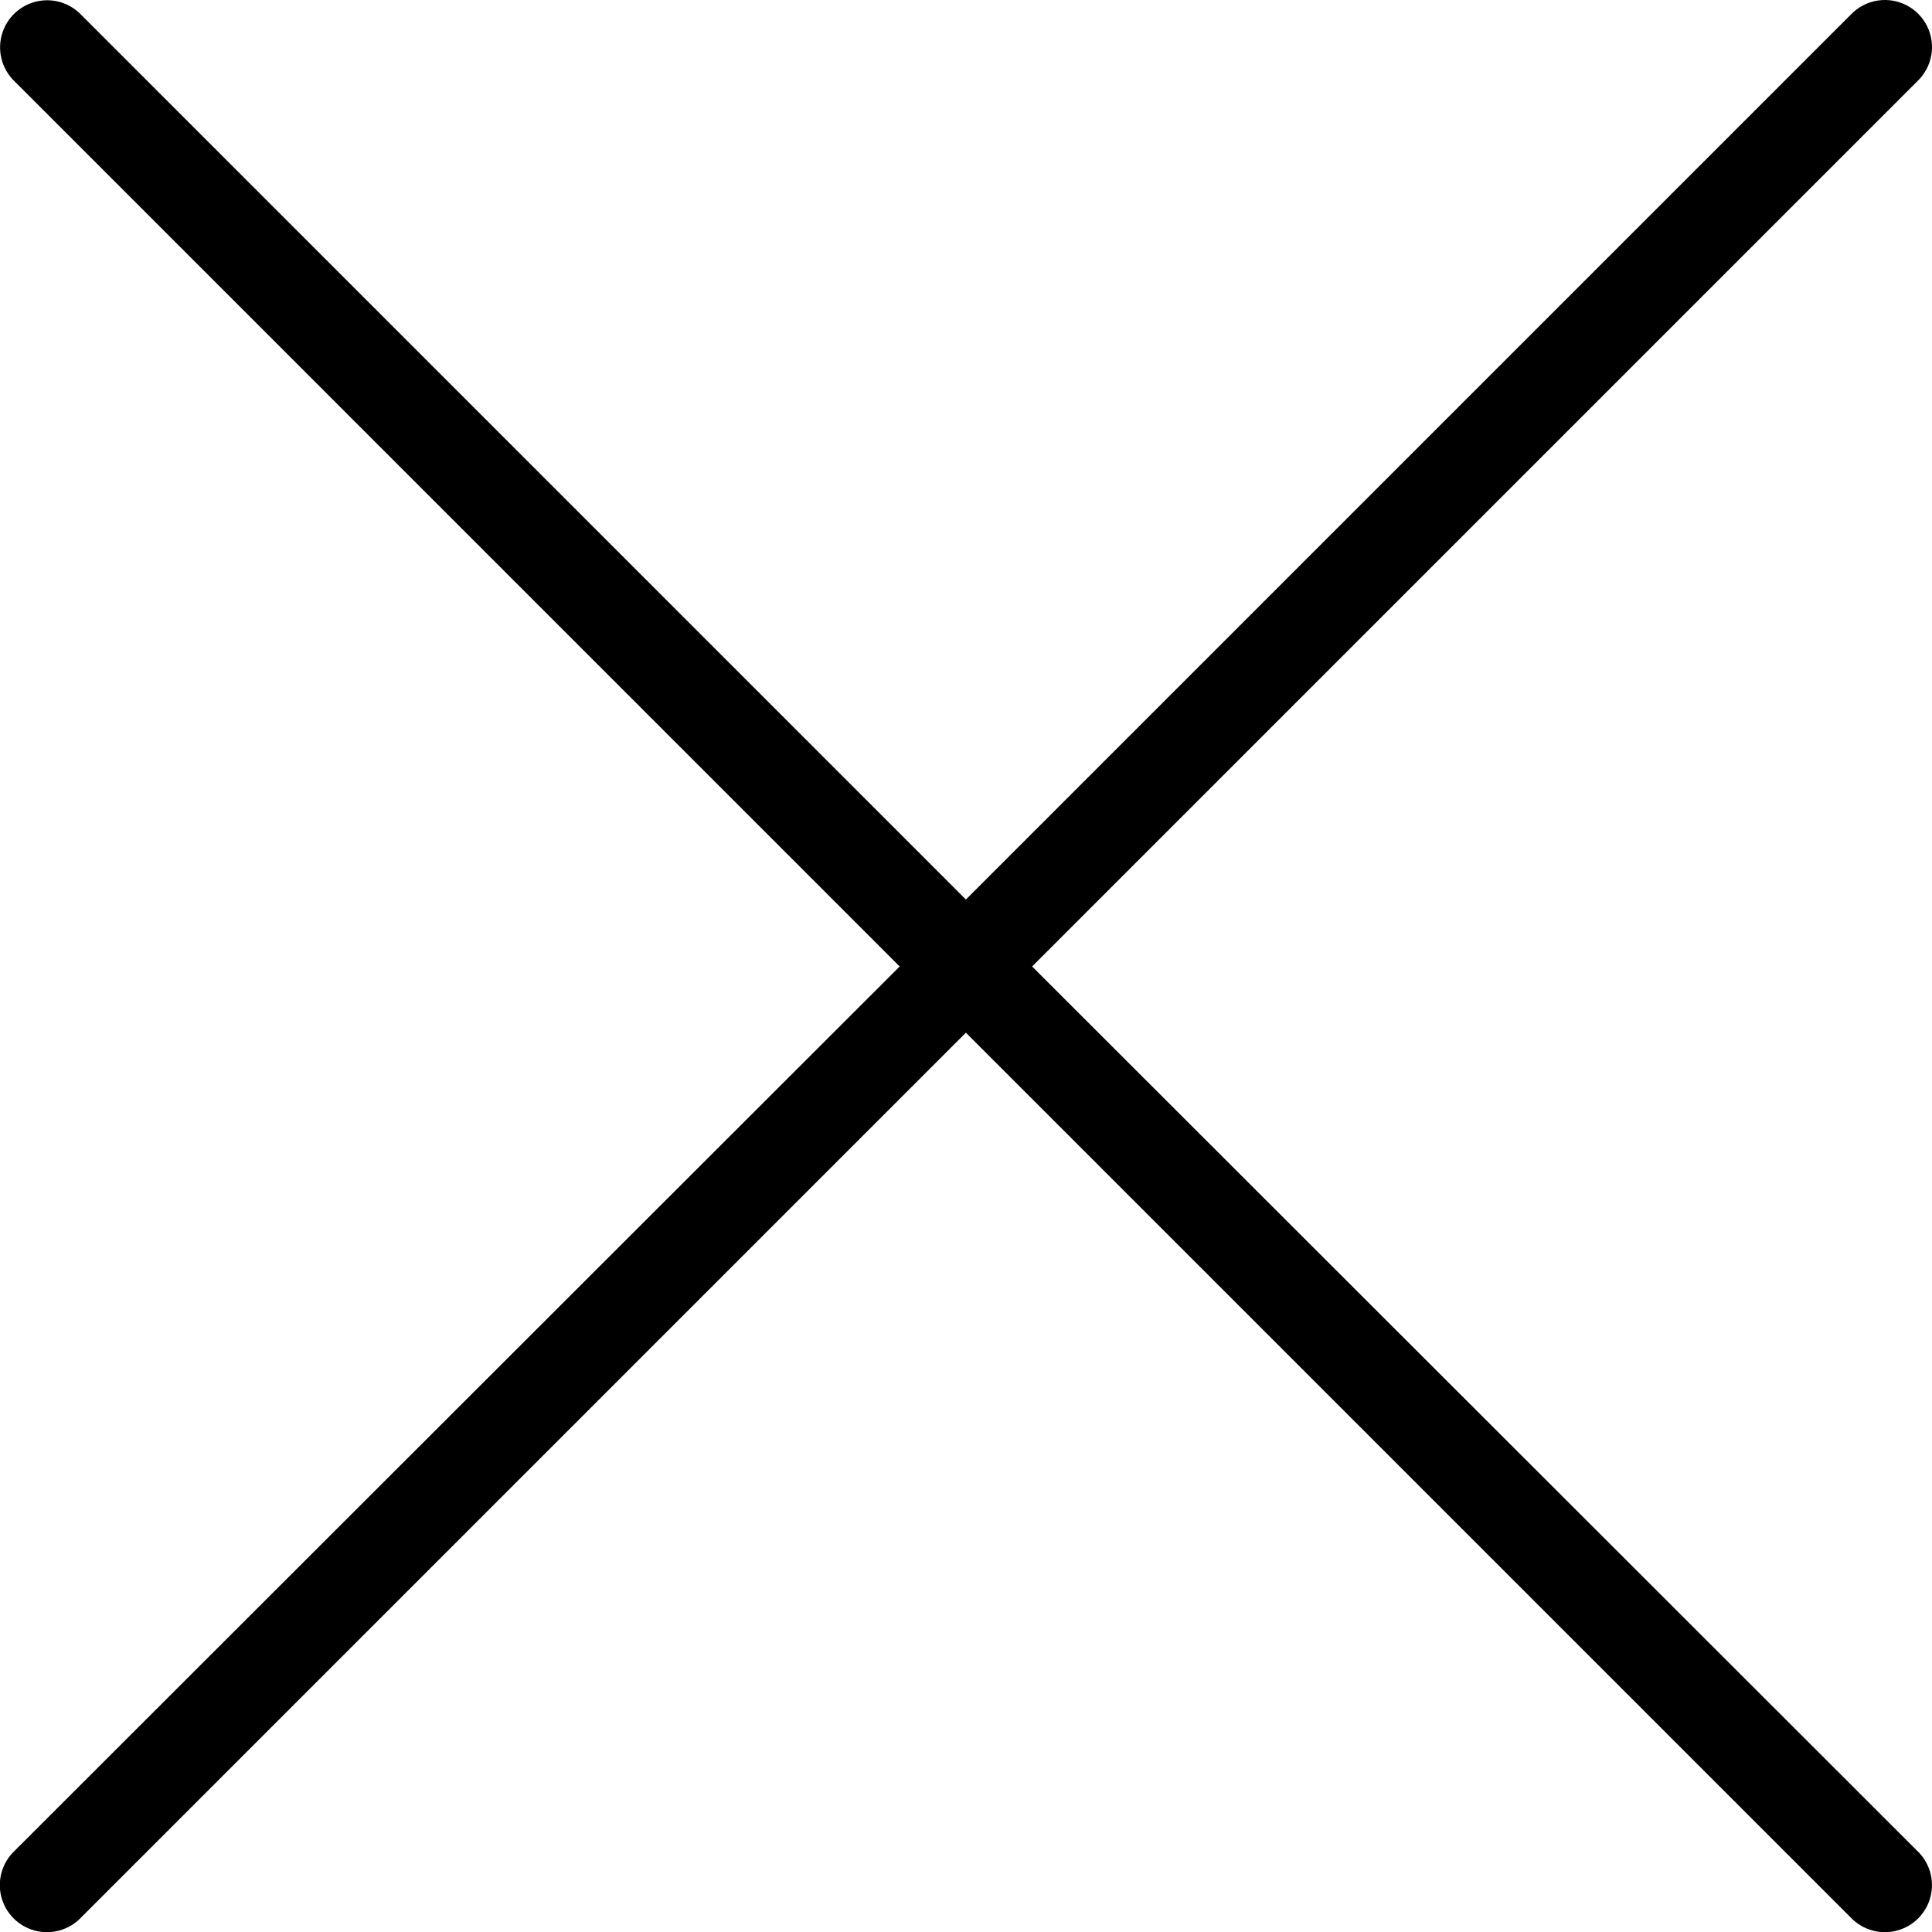
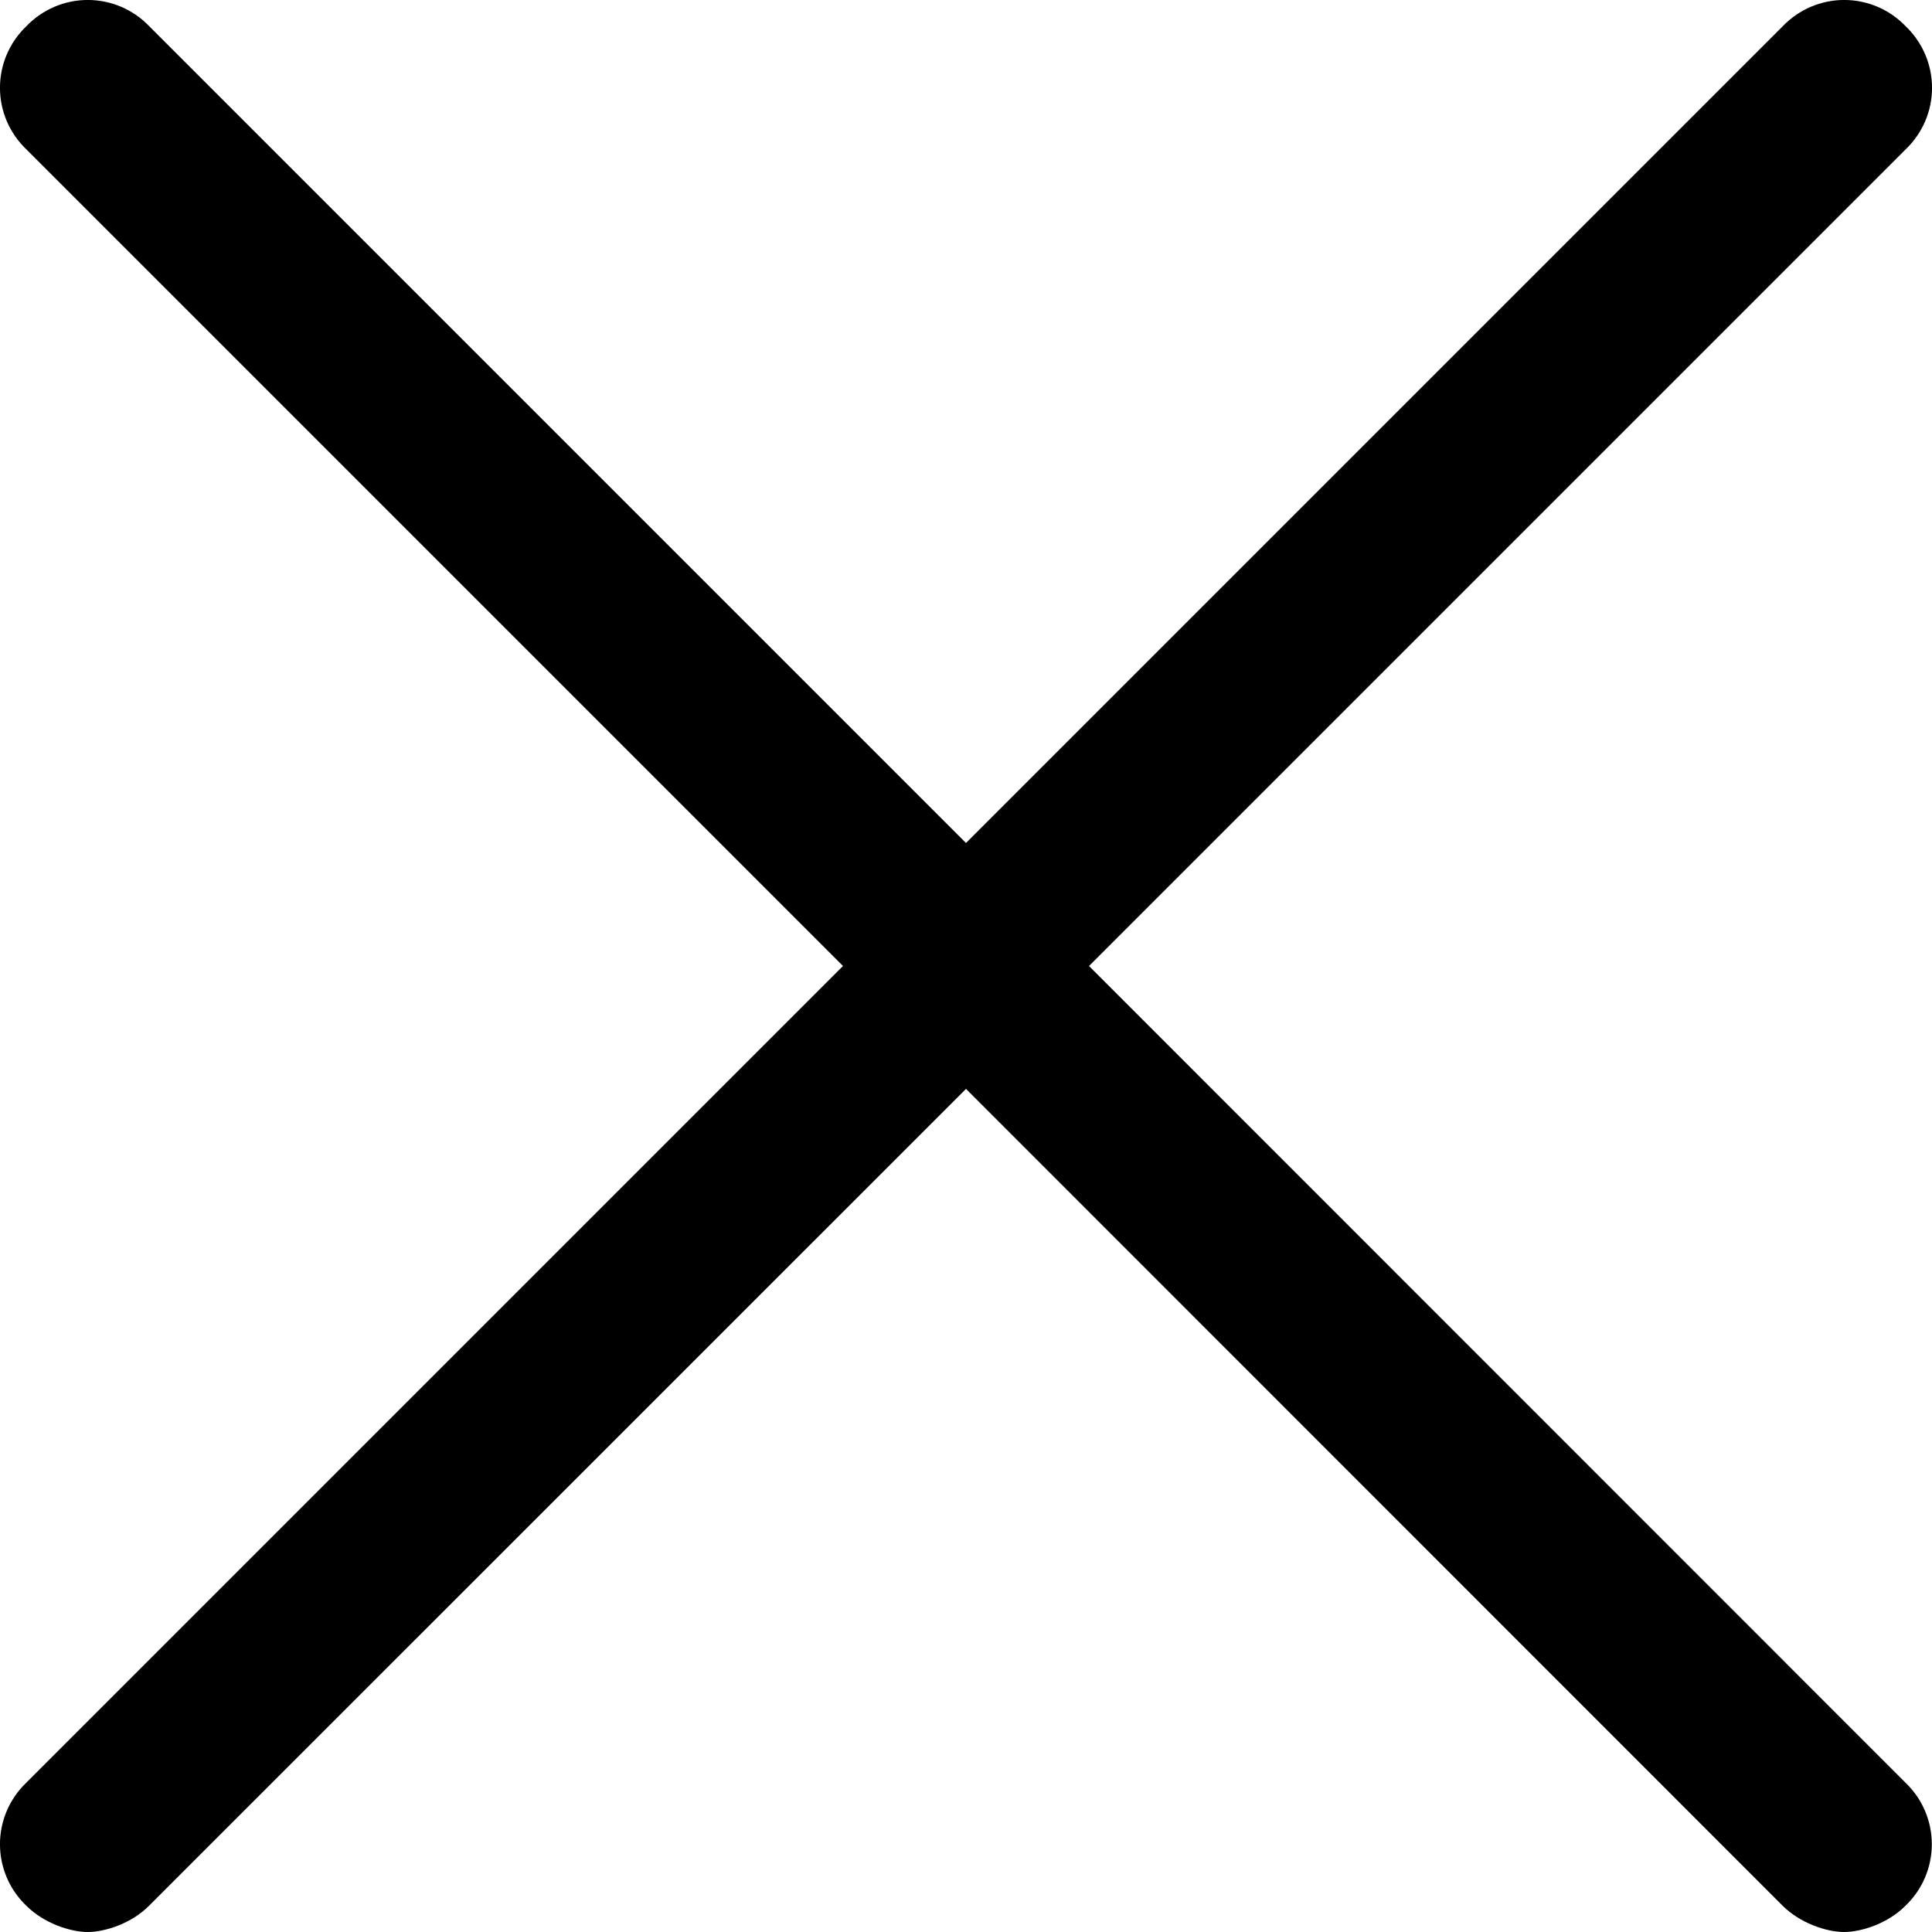
- <svg xmlns="http://www.w3.org/2000/svg" viewBox="0 0 88 88" version="1.1" id="svg2" width="88" height="88">
-   <path d="M 1.94,0.022 A 2.145,2.145 0 0 0 0.667,3.708 L 40.979,44.021 0.667,84.301 a 2.145,2.145 0 1 0 3.016,3.049 L 43.995,47.037 84.308,87.35 a 2.145,2.145 0 1 0 3.016,-3.049 L 47.011,44.021 87.324,3.708 A 2.145,2.145 0 0 0 85.547,0.022 2.145,2.145 0 0 0 84.308,0.659 L 43.995,40.972 3.683,0.659 a 2.145,2.145 0 0 0 -1.743,-0.637 z" id="path4" />
+ <svg xmlns="http://www.w3.org/2000/svg" width="18" height="18">
+   <path d="M.245 17.755c.164.164.41.245.572.245.164 0 .41-.081.572-.245L9 10.145l7.608 7.61c.165.164.41.245.573.245.164 0 .41-.081.572-.245a.792.792 0 0 0 0-1.146L10.146 9l7.609-7.609a.792.792 0 0 0 0-1.146.792.792 0 0 0-1.146 0L9 7.854 1.391.245a.792.792 0 0 0-1.146 0 .792.792 0 0 0 0 1.146L7.854 9 .245 16.609a.792.792 0 0 0 0 1.146z" />
</svg>
